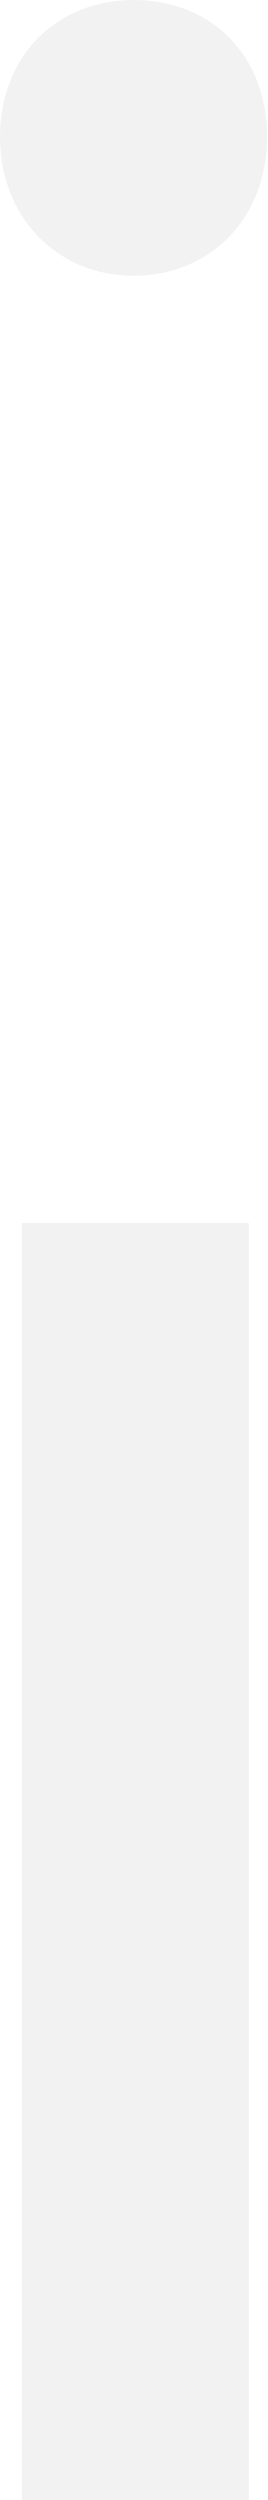
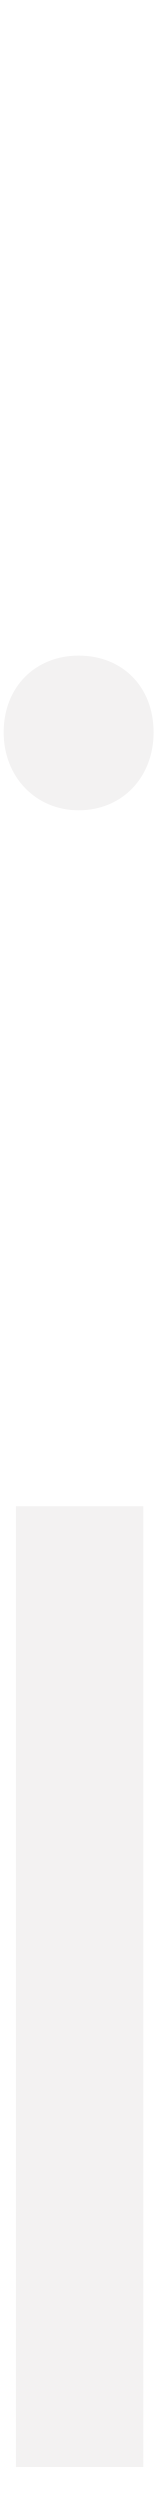
- <svg xmlns="http://www.w3.org/2000/svg" version="1.1" id="Capa_1" x="0px" y="0px" viewBox="0 0 95.3 892" enable-background="new 0 0 95.3 892" xml:space="preserve">
-   <g id="Capa_2">
-     <g id="HOME_2">
-       <g id="GRÁFICO_I">
-         <path fill="#F2F2F2" d="M95.3,48.9c0,28.5-19.8,49.5-47.7,49.5C20.4,98.4,0,77.4,0,48.9C0,19.8,20.4,0,47.7,0     C75.5,0,95.3,19.8,95.3,48.9z" />
-         <path fill="#F2F2F2" d="M88.8,436.4V892h-81V436.4H88.8z" />
-       </g>
-     </g>
+ <svg xmlns="http://www.w3.org/2000/svg" version="1.1" id="Capa_1" x="0px" y="0px" viewBox="0 0 84.5 1364" enable-background="new 0 0 84.5 1364" xml:space="preserve">
+   <g id="GRÁFICO_I_2_">
+     <path fill="#F3F2F2" d="M83.8,399.6c0,24.4-17,42.5-40.9,42.5C19.6,442.1,2,424,2,399.6c0-25,17.5-41.9,40.9-41.9   C66.8,357.7,83.8,374.7,83.8,399.6z" />
+     <path fill="#F3F2F2" d="M78.2,821.8V1346H8.7V821.8H78.2z" />
  </g>
</svg>
